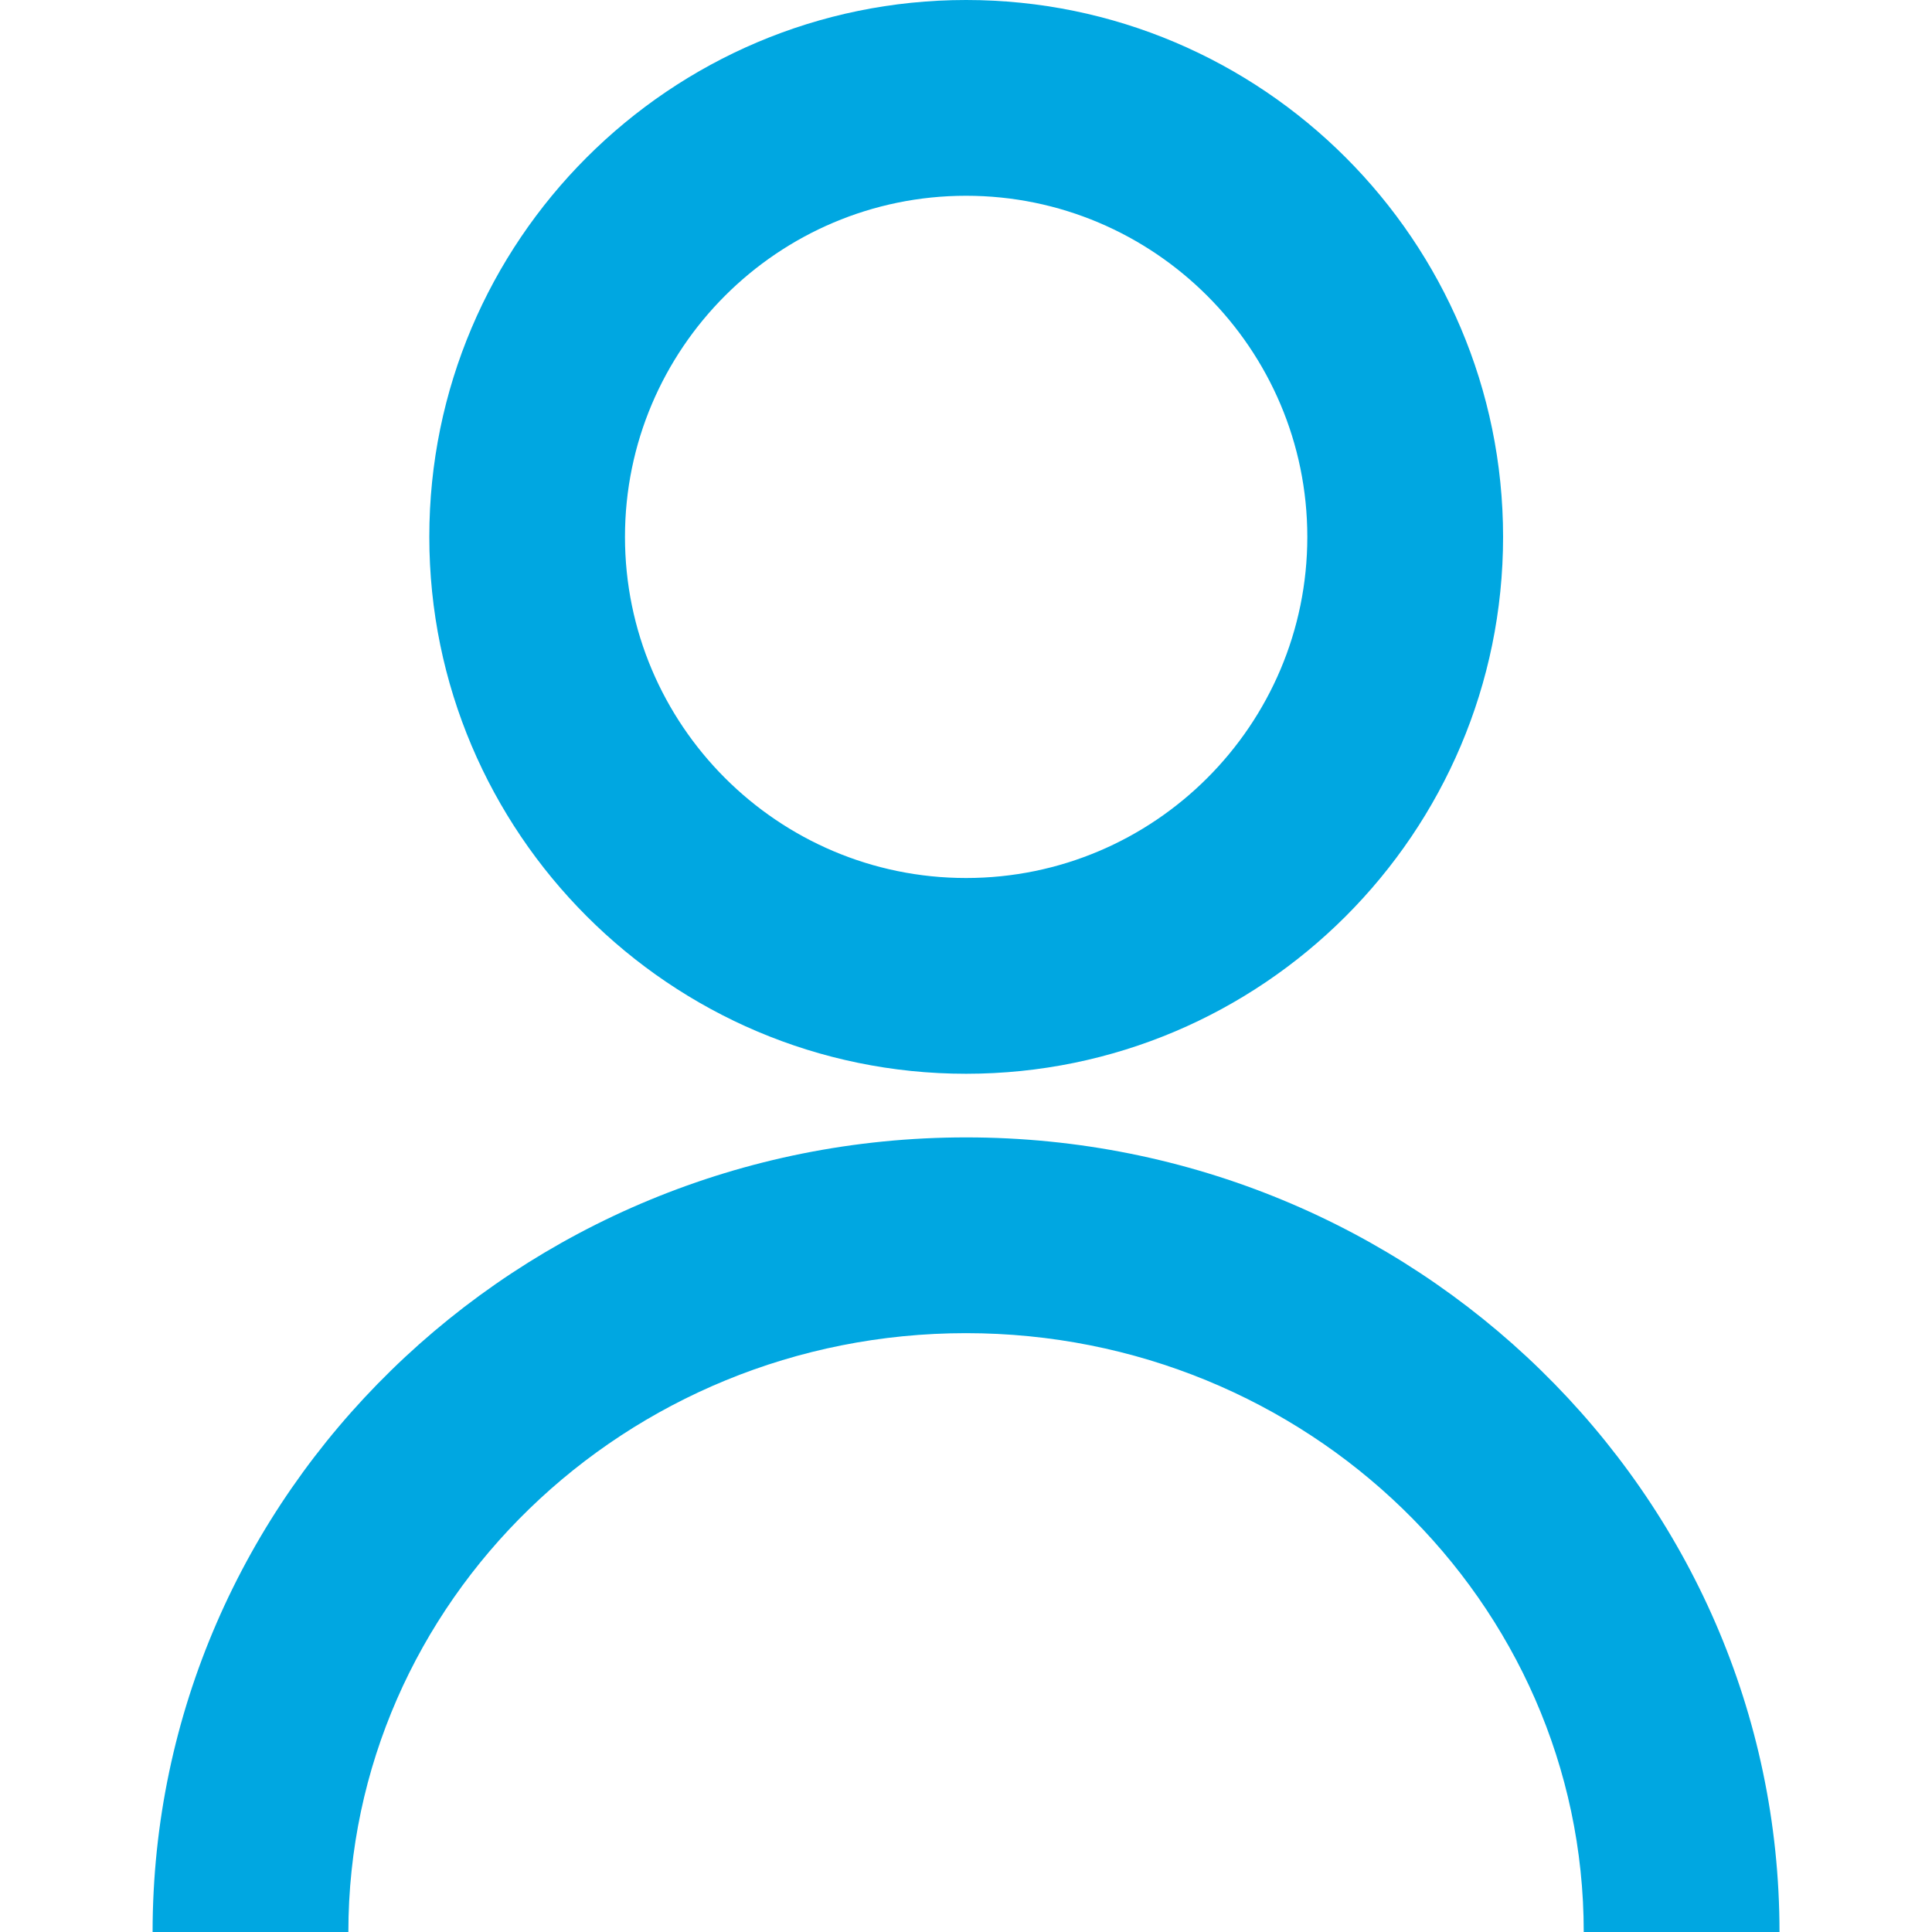
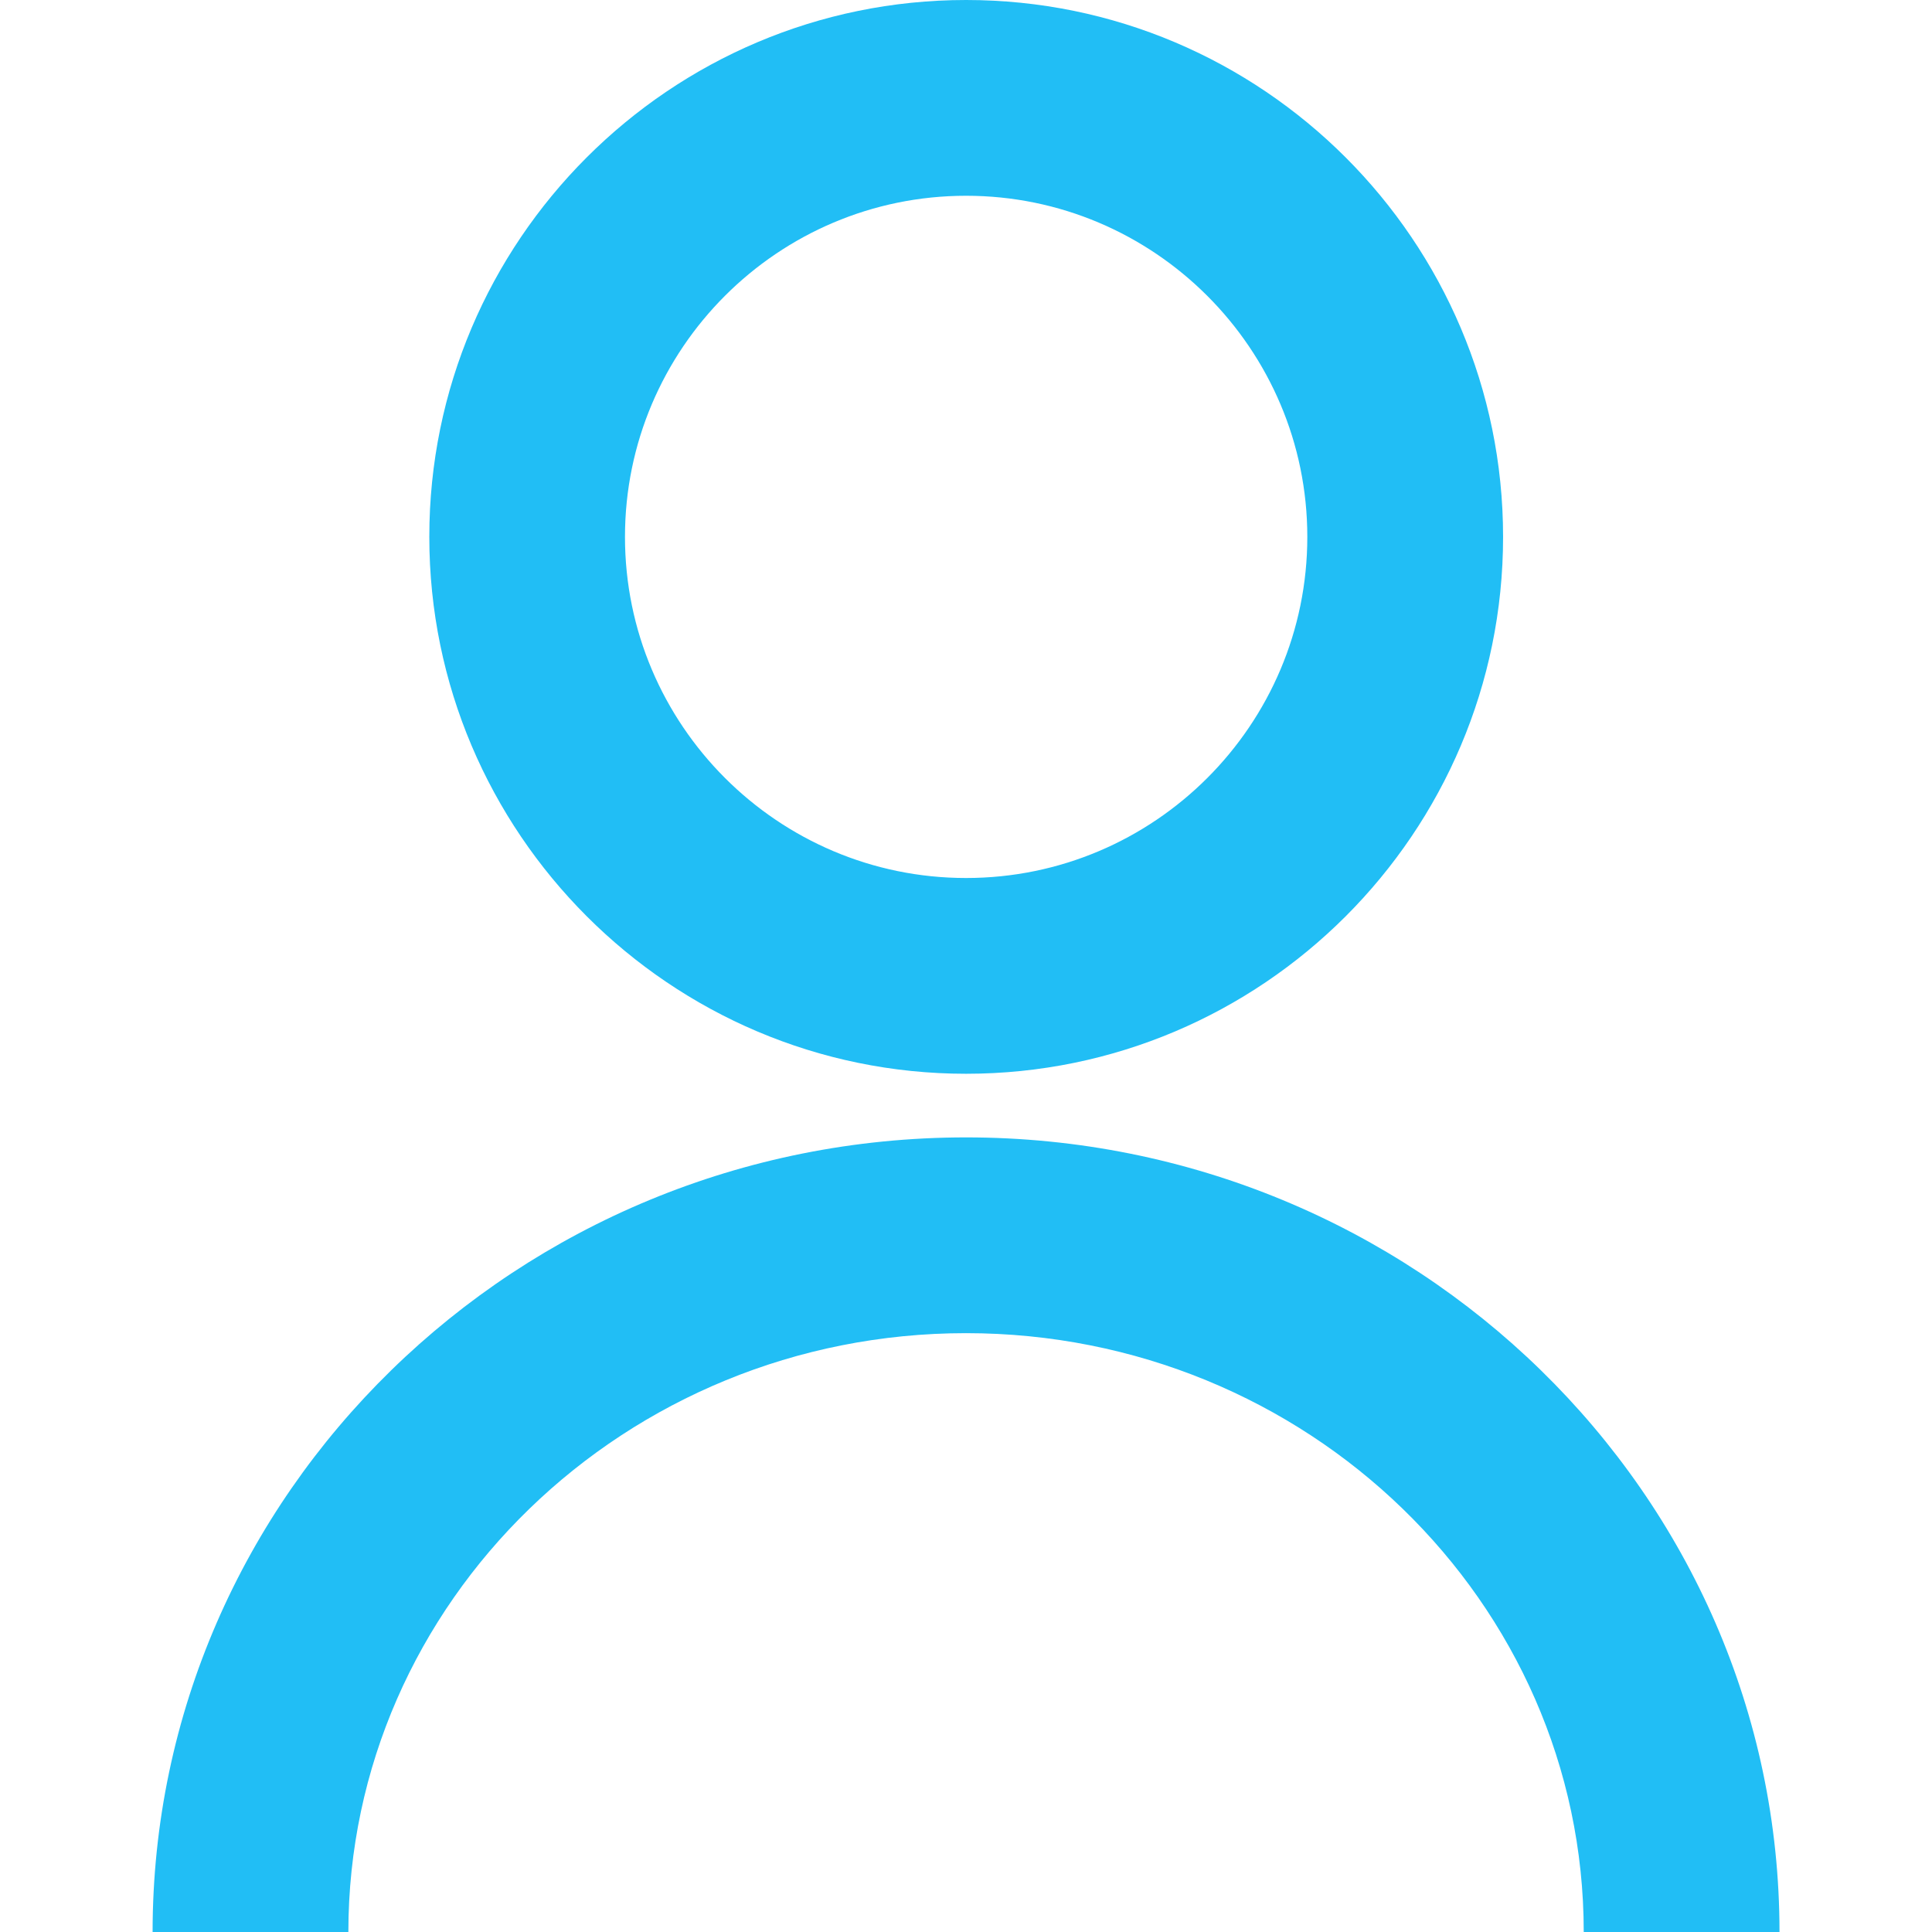
<svg xmlns="http://www.w3.org/2000/svg" version="1.1" width="512" height="512" x="0" y="0" viewBox="0 0 19.738 19.738" style="enable-background:new 0 0 512 512" xml:space="preserve" class="">
  <g>
    <g>
-       <path style="" d="M18.18,19.738h-2c0-3.374-2.83-6.118-6.311-6.118s-6.31,2.745-6.31,6.118h-2   c0-4.478,3.729-8.118,8.311-8.118C14.451,11.62,18.18,15.26,18.18,19.738z" fill="#00a7e1" data-original="#010002" class="" />
-       <path style="" d="M9.87,10.97c-3.023,0-5.484-2.462-5.484-5.485C4.385,2.461,6.846,0,9.87,0   c3.025,0,5.486,2.46,5.486,5.485S12.895,10.97,9.87,10.97z M9.87,2C7.948,2,6.385,3.563,6.385,5.485S7.948,8.97,9.87,8.97   c1.923,0,3.486-1.563,3.486-3.485S11.791,2,9.87,2z" fill="#00a7e1" data-original="#010002" class="" />
+       <path style="" d="M18.18,19.738h-2c0-3.374-2.83-6.118-6.311-6.118s-6.31,2.745-6.31,6.118h-2   c0-4.478,3.729-8.118,8.311-8.118C14.451,11.62,18.18,15.26,18.18,19.738z" fill="#21bef5" data-original="#010002" class="" />
+       <path style="" d="M9.87,10.97c-3.023,0-5.484-2.462-5.484-5.485C4.385,2.461,6.846,0,9.87,0   c3.025,0,5.486,2.46,5.486,5.485S12.895,10.97,9.87,10.97z M9.87,2C7.948,2,6.385,3.563,6.385,5.485S7.948,8.97,9.87,8.97   c1.923,0,3.486-1.563,3.486-3.485S11.791,2,9.87,2z" fill="#21bef5" data-original="#010002" class="" />
    </g>
    <g>
</g>
    <g>
</g>
    <g>
</g>
    <g>
</g>
    <g>
</g>
    <g>
</g>
    <g>
</g>
    <g>
</g>
    <g>
</g>
    <g>
</g>
    <g>
</g>
    <g>
</g>
    <g>
</g>
    <g>
</g>
    <g>
</g>
  </g>
</svg>
